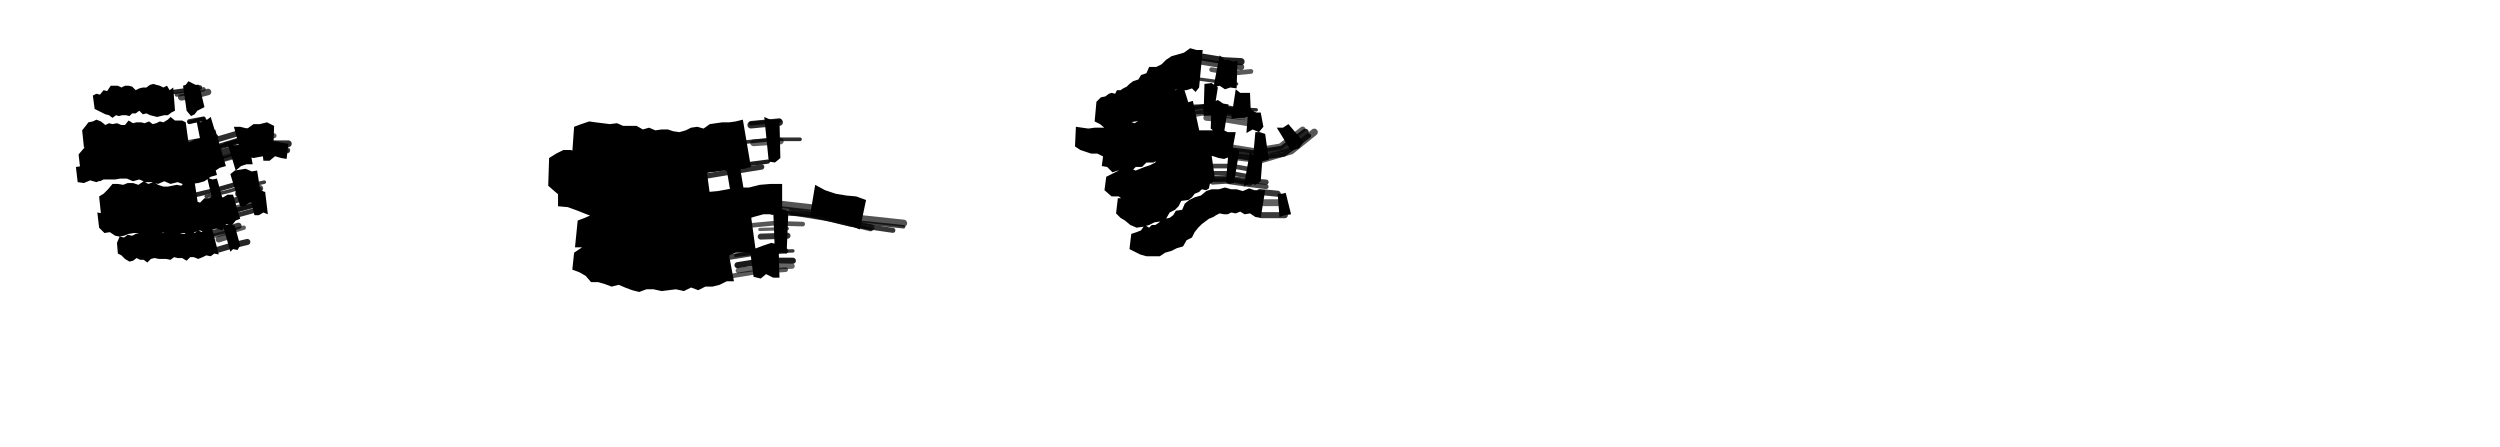
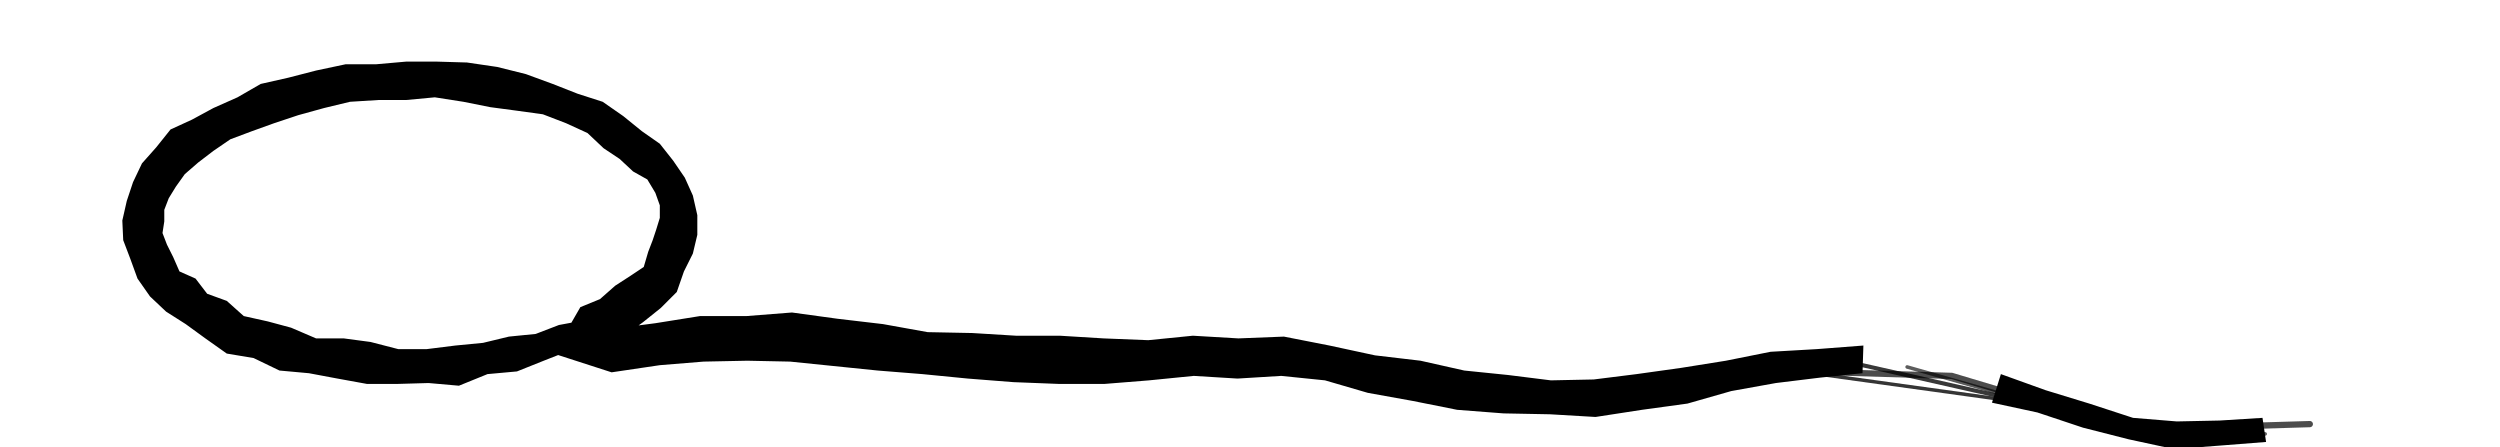
<svg xmlns="http://www.w3.org/2000/svg" viewBox="0 0 280 50" preserveAspectRatio="none">
-   <path fill="#000" d="M10.6 12.2 L11.0 12.4 L11.4 12.6 L11.8 12.8 L12.2 12.9 L12.6 13.2 L13.0 12.9 L13.3 13.0 L13.7 12.9 L14.1 12.9 L14.5 13.0 L14.8 12.7 L15.2 12.7 L15.6 12.4 L16.0 12.8 L16.4 12.7 L16.8 12.9 L17.2 13.0 L17.6 13.1 L18.0 13.0 L18.4 12.9 L18.8 12.9 L19.2 12.6 L19.6 12.4 L19.4 9.8 L19.0 10.1 L18.7 9.6 L18.3 9.8 L17.9 9.6 L17.5 9.5 L17.2 9.4 L16.8 9.5 L16.4 9.8 L16.0 9.8 L15.6 9.9 L15.2 10.1 L14.8 9.7 L14.4 9.6 L14.0 9.6 L13.6 9.8 L13.2 9.6 L12.8 9.6 L12.4 9.6 L12.0 10.2 L11.6 10.1 L11.2 10.6 L10.8 10.5 L10.4 10.7 Z M20.9 12.4 L21.4 13.0 L21.8 12.8 L22.1 12.4 L22.5 12.2 L22.9 12.0 L22.3 9.5 L21.9 9.5 L21.5 9.3 L21.1 9.1 L20.8 9.5 L20.5 9.6 Z M9.4 16.5 L9.9 16.9 L10.4 17.1 L10.8 17.2 L11.2 17.0 L11.6 17.0 L12.0 16.8 L12.4 16.4 L12.8 16.6 L13.2 16.5 L13.7 16.5 L14.1 16.3 L14.5 16.5 L14.9 16.8 L15.3 16.7 L15.8 16.6 L16.2 16.8 L16.6 16.8 L17.1 16.7 L17.5 16.5 L18.0 16.7 L18.4 16.8 L18.9 16.7 L19.3 16.6 L19.8 16.9 L20.3 16.8 L20.7 16.5 L21.2 16.6 L20.8 13.7 L20.4 13.5 L20.0 13.5 L19.6 13.5 L19.1 13.1 L18.8 13.4 L18.3 13.7 L17.9 13.6 L17.5 13.8 L17.1 13.9 L16.7 13.6 L16.2 13.8 L15.8 13.7 L15.3 13.7 L14.9 13.8 L14.4 13.5 L14.0 14.0 L13.6 14.0 L13.1 13.8 L12.6 13.9 L12.2 13.8 L11.8 14.0 L11.3 13.6 L10.8 13.4 L10.4 13.6 L9.9 13.7 L9.6 14.1 L9.2 14.6 Z M22.5 16.0 L22.9 15.8 L23.3 15.4 L23.8 15.5 L24.2 15.1 L23.6 13.1 L23.2 13.4 L22.8 13.3 L22.5 13.7 L22.0 13.5 Z M9.0 19.0 L9.8 19.7 L10.5 20.1 L11.2 20.3 L11.8 20.0 L12.4 19.8 L13.0 19.7 L13.6 19.6 L14.3 19.6 L14.9 19.2 L15.5 19.6 L16.2 19.5 L16.9 19.9 L17.5 19.8 L18.2 19.9 L18.9 19.7 L19.6 19.6 L20.3 19.5 L21.1 19.4 L21.8 19.2 L22.5 19.1 L23.2 19.1 L24.0 19.2 L24.6 18.8 L25.3 18.6 L24.1 14.5 L23.6 14.9 L22.9 14.9 L22.4 15.5 L21.8 15.6 L21.3 15.9 L20.7 16.0 L20.0 15.8 L19.4 15.6 L18.8 15.5 L18.2 15.4 L17.5 15.4 L16.9 15.5 L16.2 15.8 L15.5 15.9 L14.8 16.2 L14.1 15.9 L13.4 15.9 L12.7 16.1 L12.0 15.9 L11.3 15.6 L10.6 15.8 L10.0 16.4 L9.4 16.6 L8.8 17.3 Z M27.2 17.9 L27.7 17.5 L28.4 17.7 L28.9 17.6 L29.5 17.5 L30.1 17.4 L30.6 17.2 L30.7 14.1 L29.9 13.7 L29.1 13.9 L28.4 13.9 L27.7 14.4 L26.9 14.2 L26.2 14.2 Z M8.7 20.4 L9.4 20.5 L10.1 20.2 L10.8 20.4 L11.5 20.1 L12.2 20.1 L12.9 20.1 L13.5 20.0 L14.2 20.0 L14.9 20.3 L15.6 20.1 L16.3 20.4 L17.0 20.4 L17.7 20.6 L18.4 20.3 L19.1 20.6 L19.9 20.4 L20.7 20.7 L21.4 20.6 L22.2 20.5 L22.9 20.3 L23.6 19.8 L24.3 19.6 L23.5 16.6 L22.9 16.8 L22.2 16.9 L21.6 17.2 L20.9 17.0 L20.3 17.2 L19.7 17.3 L19.0 17.4 L18.4 17.2 L17.7 17.6 L17.0 17.6 L16.3 17.5 L15.6 17.6 L14.9 17.7 L14.1 17.8 L13.4 18.0 L12.7 17.8 L12.0 18.0 L11.3 18.0 L10.5 18.0 L9.9 18.2 L9.2 18.6 L8.5 18.7 Z M26.4 19.1 L27.0 18.6 L27.6 18.4 L28.3 18.4 L27.8 15.7 L27.1 16.2 L26.4 16.3 L25.5 16.1 Z M29.5 18.0 L30.2 18.0 L30.8 17.5 L31.5 17.7 L32.1 17.8 L32.3 16.1 L31.6 16.0 L30.8 15.8 L30.1 16.1 L29.3 16.0 Z M11.3 23.9 L11.8 24.1 L12.4 24.7 L13.0 24.7 L13.5 24.5 L14.0 24.6 L14.5 24.5 L15.0 24.8 L15.5 24.6 L16.1 24.6 L16.6 25.0 L17.2 24.8 L17.7 24.6 L18.3 24.7 L18.8 24.2 L19.4 24.6 L20.0 24.4 L20.6 24.3 L21.2 24.6 L21.8 24.6 L22.4 24.4 L21.8 20.4 L21.3 20.3 L20.8 20.3 L20.3 20.8 L19.8 20.7 L19.3 20.8 L18.8 20.9 L18.3 20.9 L17.7 20.7 L17.2 20.4 L16.6 20.6 L16.1 20.3 L15.5 20.7 L14.9 20.5 L14.3 20.5 L13.8 20.7 L13.2 20.6 L12.6 20.6 L12.1 21.2 L11.6 21.7 L11.1 22.0 Z M24.2 24.1 L24.8 24.0 L25.3 23.6 L24.3 20.0 L23.8 20.1 L23.2 19.9 Z M26.9 23.1 L27.4 23.1 L27.9 22.7 L28.3 22.6 L28.8 22.4 L29.3 22.3 L28.8 19.1 L28.2 19.2 L27.5 18.9 L26.9 19.0 L26.3 19.1 L25.8 19.5 Z M11.1 25.5 L11.7 26.1 L12.3 26.0 L12.9 26.4 L13.4 26.5 L13.9 26.4 L14.4 26.2 L15.0 26.1 L15.5 26.1 L16.1 26.1 L16.6 26.1 L17.2 26.4 L17.7 26.4 L18.3 26.0 L18.9 26.2 L19.4 26.2 L20.0 26.2 L20.6 26.1 L21.2 26.2 L21.8 26.0 L22.4 25.8 L23.1 26.1 L23.6 25.8 L24.2 25.6 L24.9 25.8 L25.3 25.1 L26.0 25.2 L26.4 24.7 L26.9 24.5 L26.1 21.8 L25.5 21.8 L25.0 22.1 L24.5 22.1 L23.9 21.9 L23.4 22.2 L22.9 22.2 L22.4 22.7 L21.9 22.5 L21.4 23.0 L20.9 22.8 L20.4 22.8 L19.9 22.8 L19.4 22.8 L18.8 23.0 L18.3 22.9 L17.7 22.9 L17.2 23.0 L16.6 23.1 L16.0 23.0 L15.4 22.8 L14.9 22.7 L14.3 22.8 L13.7 22.8 L13.1 23.1 L12.6 23.3 L12.0 23.6 L11.5 23.9 L10.9 23.8 Z M28.5 24.1 L29.0 24.1 L29.5 23.8 L30.0 24.0 L29.7 21.5 L29.1 21.3 L28.5 21.3 L27.8 21.3 Z M13.2 28.4 L13.6 28.6 L14.0 29.0 L14.5 29.3 L14.9 29.2 L15.3 28.9 L15.7 29.1 L16.1 29.1 L16.5 29.4 L16.9 29.0 L17.3 28.9 L17.8 29.0 L18.2 29.0 L18.6 29.0 L19.1 29.1 L19.5 28.8 L19.9 28.9 L20.4 28.9 L20.9 29.2 L21.3 28.8 L21.7 28.8 L22.2 29.0 L22.7 28.8 L23.1 28.6 L23.6 28.7 L24.0 28.4 L24.5 28.5 L23.8 25.8 L23.3 25.5 L23.0 25.6 L22.6 26.0 L22.2 25.8 L21.8 26.1 L21.4 25.8 L21.0 25.9 L20.7 26.2 L20.3 26.2 L19.9 26.1 L19.5 26.0 L19.0 26.0 L18.6 25.9 L18.2 26.1 L17.8 26.2 L17.4 25.9 L16.9 26.2 L16.5 26.0 L16.1 26.0 L15.6 26.1 L15.2 26.2 L14.8 26.4 L14.3 26.3 L13.9 26.6 L13.4 26.5 L13.1 27.2 Z M25.8 28.2 L26.1 27.9 L26.6 28.0 L26.9 27.5 L26.3 25.3 L25.8 25.1 L25.4 25.2 L24.9 25.0 Z M64.1 17.0 L64.8 17.3 L65.5 17.8 L66.1 18.4 L66.9 18.3 L67.6 18.5 L68.3 18.6 L69.1 18.6 L69.8 19.1 L70.6 19.1 L71.3 19.2 L72.1 19.2 L72.9 19.2 L73.8 19.1 L74.6 19.4 L75.4 19.5 L76.2 19.3 L77.0 19.2 L77.8 19.4 L78.7 19.5 L79.5 19.3 L80.3 19.2 L81.1 19.1 L81.9 19.2 L82.6 19.0 L83.4 18.9 L84.1 18.7 L83.2 13.4 L82.4 13.6 L81.7 13.7 L80.9 13.7 L80.2 13.8 L79.5 13.9 L78.8 14.4 L78.1 14.2 L77.4 14.3 L76.8 14.6 L76.1 14.8 L75.4 14.7 L74.8 14.5 L74.1 14.5 L73.4 14.6 L72.7 14.3 L72.0 14.5 L71.3 14.1 L70.5 14.1 L69.8 14.1 L69.1 13.8 L68.3 13.9 L67.5 13.8 L66.7 13.7 L66.0 13.6 L65.1 13.9 L64.3 14.2 Z M86.1 18.1 L86.8 18.2 L87.4 17.7 L87.3 13.4 L86.5 13.5 L85.6 13.1 Z M61.4 20.8 L62.2 21.5 L62.8 22.0 L63.5 22.3 L64.2 22.2 L64.9 22.1 L65.7 21.9 L66.4 22.0 L67.1 22.1 L67.8 22.4 L68.5 22.6 L69.2 22.8 L70.0 23.0 L70.8 23.1 L71.5 23.3 L72.4 23.0 L73.2 23.3 L74.0 23.0 L74.8 23.2 L75.6 23.3 L76.4 23.3 L77.3 23.3 L78.1 23.3 L78.9 23.0 L79.7 23.2 L79.0 18.0 L78.3 17.9 L77.6 18.1 L77.0 18.2 L76.3 18.5 L75.6 18.3 L74.9 18.7 L74.3 18.5 L73.6 18.5 L72.9 18.0 L72.2 17.9 L71.5 17.9 L70.8 17.7 L70.1 17.5 L69.3 17.8 L68.6 17.5 L67.7 17.8 L67.0 17.4 L66.2 17.1 L65.4 17.0 L64.6 17.0 L63.9 16.8 L63.1 16.8 L62.3 17.2 L61.5 17.7 Z M82.0 22.6 L82.7 22.1 L83.5 22.4 L82.7 17.7 L82.0 17.8 L81.2 17.9 Z M62.5 23.1 L63.6 23.2 L64.7 23.6 L65.7 24.0 L66.8 24.4 L67.9 24.4 L69.0 24.8 L70.2 25.2 L71.4 25.2 L72.5 25.5 L73.7 25.7 L75.0 25.6 L76.2 25.5 L77.4 25.7 L78.6 25.3 L79.8 25.0 L81.0 24.8 L82.2 24.9 L83.3 24.7 L84.4 24.3 L85.5 24.0 L86.5 24.0 L87.6 23.9 L87.6 20.6 L86.3 20.6 L85.1 20.7 L83.9 21.0 L82.7 21.0 L81.5 21.2 L80.4 21.4 L79.3 21.5 L78.2 21.8 L77.2 21.9 L76.1 21.7 L75.1 21.4 L74.0 21.4 L72.9 21.8 L71.9 21.3 L70.7 21.5 L69.6 21.4 L68.4 21.2 L67.3 21.0 L66.1 21.2 L64.9 21.3 L63.7 21.1 L62.5 21.7 Z M90.7 24.3 L91.8 24.2 L92.9 24.6 L94.0 24.8 L95.1 25.2 L96.3 25.7 L97.0 22.4 L95.9 22.0 L94.8 21.9 L93.6 21.7 L92.4 21.3 L91.3 20.7 Z M64.4 27.7 L65.2 27.7 L65.9 28.0 L66.5 28.7 L67.3 28.7 L68.0 28.9 L68.8 29.0 L69.6 28.9 L70.3 29.3 L71.1 29.5 L71.9 29.3 L72.7 29.5 L73.6 29.4 L74.4 29.8 L75.2 29.9 L76.1 29.7 L76.9 30.0 L77.8 30.0 L78.6 29.9 L79.4 29.8 L80.2 29.4 L81.0 29.2 L81.7 28.6 L82.4 28.3 L83.2 28.3 L84.0 28.3 L84.7 28.5 L84.1 24.1 L83.3 24.2 L82.5 24.3 L81.8 24.6 L81.0 24.6 L80.2 24.6 L79.4 24.5 L78.7 24.6 L78.0 24.7 L77.3 24.6 L76.6 25.0 L76.0 25.0 L75.3 25.2 L74.6 25.2 L73.9 25.1 L73.2 24.8 L72.5 24.6 L71.8 24.6 L71.0 24.5 L70.3 24.6 L69.5 24.2 L68.7 24.5 L67.9 24.3 L67.2 24.0 L66.4 24.0 L65.5 24.4 L64.7 24.7 Z M86.8 28.6 L87.5 28.2 L88.1 28.4 L88.3 23.6 L87.5 23.4 L86.6 23.5 Z M64.1 30.2 L64.9 30.5 L65.6 30.9 L66.2 31.6 L67.0 31.6 L67.7 31.8 L68.5 32.1 L69.3 31.9 L70.0 32.2 L70.8 32.5 L71.6 32.7 L72.4 32.4 L73.2 32.4 L74.1 32.6 L74.9 32.5 L75.7 32.4 L76.6 32.6 L77.4 32.2 L78.2 32.5 L79.0 32.1 L79.8 32.1 L80.6 31.9 L81.4 31.5 L82.2 31.5 L81.6 28.3 L80.8 28.3 L80.0 28.1 L79.3 28.3 L78.6 28.7 L77.8 28.3 L77.1 28.5 L76.4 28.3 L75.7 28.3 L75.0 28.3 L74.3 28.3 L73.6 28.0 L72.9 28.1 L72.2 28.0 L71.4 28.0 L70.7 27.7 L69.9 27.8 L69.2 27.7 L68.4 27.7 L67.6 27.7 L66.8 27.5 L66.0 27.5 L65.2 27.7 L64.3 28.3 Z M84.4 31.0 L85.2 31.2 L85.8 30.7 L86.6 31.1 L87.3 31.1 L87.2 27.4 L86.4 27.2 L85.5 27.5 L84.7 27.8 L84.0 28.0 Z M122.6 13.6 L123.2 13.9 L123.8 14.4 L124.5 14.6 L125.2 14.2 L125.9 14.3 L126.5 13.7 L127.2 13.6 L127.9 13.4 L128.4 12.9 L129.1 12.7 L129.5 12.2 L130.1 11.9 L130.3 11.3 L130.6 10.9 L131.1 10.6 L131.5 10.4 L131.7 10.0 L132.2 10.1 L132.6 10.1 L132.9 10.1 L133.2 10.0 L133.5 9.9 L133.9 10.3 L134.3 9.8 L134.7 5.6 L134.0 5.6 L133.3 5.4 L132.6 5.9 L131.9 6.1 L131.2 6.3 L130.6 6.7 L130.1 7.2 L129.5 7.5 L128.7 7.5 L128.4 8.2 L127.8 8.4 L127.5 8.9 L126.9 9.1 L126.5 9.4 L126.2 9.7 L125.8 9.9 L125.5 10.1 L125.1 10.1 L124.9 10.5 L124.5 10.4 L124.2 10.5 L123.8 10.8 L123.3 10.9 L122.8 11.4 Z M135.9 9.8 L136.6 9.6 L137.2 10.0 L137.8 9.8 L138.5 9.9 L138.6 6.8 L138.1 6.9 L137.6 6.7 L137.1 6.7 L136.6 6.2 Z M120.4 16.4 L121.0 16.8 L121.6 17.0 L122.2 17.2 L122.9 17.2 L123.5 17.5 L124.3 17.3 L125.0 17.4 L125.8 17.7 L126.6 17.6 L127.3 17.1 L128.1 17.0 L128.8 16.5 L129.4 16.1 L129.7 15.4 L130.3 14.9 L131.0 14.8 L131.6 14.5 L131.9 13.9 L132.4 13.7 L132.8 13.3 L133.2 13.2 L133.6 13.1 L132.6 9.9 L131.8 10.0 L131.2 10.5 L130.3 10.6 L129.7 11.1 L129.2 11.6 L128.7 12.0 L128.5 12.8 L128.0 13.1 L127.5 13.5 L127.1 13.8 L126.5 13.6 L126.1 13.8 L125.7 13.9 L125.4 14.2 L124.9 13.9 L124.4 14.1 L123.8 14.3 L123.2 14.3 L122.6 14.3 L121.9 14.4 L121.2 14.3 L120.5 14.2 Z M134.8 13.0 L135.3 12.9 L135.9 12.9 L136.4 9.8 L135.7 9.3 L134.9 9.4 Z M137.9 13.3 L138.6 13.2 L139.4 13.2 L140.1 12.8 L140.0 10.4 L139.5 10.4 L138.9 10.4 L138.4 10.0 Z M123.4 18.6 L124.0 18.7 L124.6 19.3 L125.2 19.1 L125.9 19.1 L126.6 19.3 L127.2 18.7 L127.9 18.7 L128.4 18.2 L129.2 18.2 L129.8 17.8 L130.3 17.4 L130.6 16.7 L131.4 16.8 L131.6 16.1 L132.1 15.8 L132.5 15.5 L133.1 15.6 L133.3 15.2 L133.8 15.2 L134.0 14.8 L134.4 15.0 L133.6 11.3 L132.9 11.5 L132.2 11.7 L131.7 12.2 L131.1 12.5 L130.6 13.0 L130.0 13.3 L129.6 13.8 L129.2 14.2 L128.9 14.8 L128.2 14.8 L128.0 15.2 L127.5 15.4 L127.2 15.6 L126.9 16.0 L126.5 16.1 L126.1 16.0 L125.7 15.9 L125.2 16.2 L124.7 16.3 L124.2 16.5 L123.7 16.3 Z M135.6 14.4 L136.0 14.7 L136.5 14.8 L137.1 14.8 L137.6 11.7 L137.0 11.6 L136.4 11.2 L135.7 11.5 Z M139.6 14.9 L140.3 14.5 L141.0 14.8 L141.5 14.2 L141.2 12.6 L140.7 12.6 L140.3 12.4 L139.8 12.3 Z M123.7 21.3 L124.5 22.0 L125.3 22.0 L126.1 22.6 L127.1 22.5 L127.9 22.2 L128.8 21.8 L129.4 21.1 L130.3 20.8 L131.0 20.4 L131.7 19.8 L132.4 19.4 L132.8 18.8 L133.5 18.5 L133.9 18.1 L134.5 18.1 L134.9 17.7 L135.4 17.4 L135.9 17.5 L136.5 17.7 L137.1 17.8 L137.9 17.5 L138.4 14.8 L137.5 14.8 L136.7 14.4 L135.8 14.6 L134.9 14.6 L134.0 14.6 L133.1 14.9 L132.2 15.2 L131.6 15.9 L130.9 16.5 L130.1 16.8 L129.6 17.4 L129.4 18.2 L128.8 18.5 L128.2 18.7 L127.7 18.9 L127.2 19.1 L126.7 18.9 L126.1 18.7 L125.5 19.0 L124.7 19.4 L123.9 19.8 Z M140.3 18.1 L141.2 18.1 L142.1 17.9 L141.7 15.0 L141.1 14.8 L140.6 14.8 Z M144.6 16.9 L145.5 16.6 L146.0 15.9 L144.3 13.9 L143.7 14.3 L143.0 14.3 Z M125.0 23.9 L125.5 24.4 L126.0 24.7 L126.6 25.2 L127.3 25.5 L128.0 25.4 L128.7 25.2 L129.3 24.9 L130.0 24.8 L130.6 24.5 L131.0 23.8 L131.6 23.5 L132.0 23.1 L132.3 22.5 L133.1 22.4 L133.5 22.1 L133.8 21.7 L134.3 21.5 L134.6 21.2 L135.1 21.3 L135.4 21.1 L135.5 20.6 L135.8 20.4 L136.1 20.2 L135.6 16.7 L134.9 16.8 L134.2 17.1 L133.4 17.0 L133.0 17.6 L132.2 17.7 L131.6 18.0 L131.2 18.5 L130.9 19.0 L130.7 19.7 L130.3 20.0 L130.0 20.5 L129.6 20.7 L129.2 20.9 L128.8 21.0 L128.4 20.9 L127.9 20.6 L127.7 20.8 L127.4 20.8 L127.1 21.0 L126.7 21.1 L126.3 21.5 L125.7 22.2 L125.2 22.2 Z M137.3 20.4 L137.7 20.6 L138.2 20.5 L138.8 16.9 L138.2 16.6 L137.6 16.9 Z M139.3 20.9 L140.0 20.5 L140.6 20.7 L141.2 20.3 L141.4 17.7 L140.9 17.5 L140.4 17.5 L140.0 17.0 Z M126.5 27.9 L127.1 28.2 L127.7 28.5 L128.4 28.7 L129.1 28.7 L129.9 28.7 L130.5 28.3 L131.2 28.1 L131.8 27.8 L132.5 27.6 L132.9 26.9 L133.5 26.6 L133.8 26.0 L134.2 25.5 L134.6 25.1 L135.0 24.8 L135.4 24.5 L135.9 24.3 L136.2 24.1 L136.6 23.9 L137.1 24.0 L137.5 24.0 L137.9 23.8 L138.4 23.9 L138.9 23.7 L139.4 24.0 L140.0 23.9 L140.6 24.3 L141.2 24.4 L141.7 21.3 L141.1 21.3 L140.5 21.3 L139.9 21.1 L139.2 21.4 L138.5 21.2 L137.9 21.2 L137.2 21.0 L136.5 21.2 L135.7 21.2 L135.1 21.4 L134.5 21.9 L133.8 22.1 L133.2 22.4 L132.7 22.8 L132.4 23.5 L131.7 23.6 L131.4 24.1 L131.0 24.4 L130.5 24.5 L130.1 24.7 L129.7 25.0 L129.4 25.2 L129.0 25.2 L128.7 25.5 L128.2 25.2 L127.8 25.8 L127.3 26.0 L126.7 26.2 Z M143.3 24.3 L143.9 24.1 L144.6 24.0 L144.0 21.6 L143.6 21.7 L143.1 21.7 Z" />
-   <path d="M19.8 10.6 L21.3 10.4 L22.8 10.0" fill="none" stroke="#000" stroke-width="0.48" stroke-linecap="round" opacity="0.71" />
-   <path d="M19.4 10.3 L20.9 10.1 L22.4 9.8" fill="none" stroke="#000" stroke-width="0.49" stroke-linecap="round" opacity="0.86" />
-   <path d="M20.3 10.9 L21.8 10.7 L23.3 10.3" fill="none" stroke="#000" stroke-width="0.73" stroke-linecap="round" opacity="0.70" />
-   <path d="M20.7 16.0 L22.5 15.7 L24.2 15.3" fill="none" stroke="#000" stroke-width="0.51" stroke-linecap="round" opacity="0.76" />
-   <path d="M21.2 13.6 L22.8 13.3" fill="none" stroke="#000" stroke-width="0.51" stroke-linecap="round" opacity="0.84" />
-   <path d="M21.2 13.7 L22.8 13.3" fill="none" stroke="#000" stroke-width="0.41" stroke-linecap="round" opacity="0.89" />
-   <path d="M24.0 16.6 L26.6 15.8 L29.3 15.3" fill="none" stroke="#000" stroke-width="0.68" stroke-linecap="round" opacity="0.86" />
-   <path d="M26.5 17.8 L28.9 17.2 L31.2 17.1" fill="none" stroke="#000" stroke-width="0.48" stroke-linecap="round" opacity="0.76" />
-   <path d="M24.0 16.6 L26.6 15.8 L29.3 15.3" fill="none" stroke="#000" stroke-width="0.38" stroke-linecap="round" opacity="0.87" />
-   <path d="M24.4 15.6 L27.1 14.8 L29.9 14.4" fill="none" stroke="#000" stroke-width="0.65" stroke-linecap="round" opacity="0.82" />
-   <path d="M25.3 16.2 L27.9 15.5 L30.7 15.2" fill="none" stroke="#000" stroke-width="0.55" stroke-linecap="round" opacity="0.64" />
-   <path d="M23.2 18.1 L25.9 17.3 L28.7 16.6 L31.5 16.5" fill="none" stroke="#000" stroke-width="0.37" stroke-linecap="round" opacity="0.85" />
-   <path d="M23.9 18.2 L26.7 17.4 L29.4 16.9 L32.2 16.9" fill="none" stroke="#000" stroke-width="0.54" stroke-linecap="round" opacity="0.66" />
-   <path d="M23.9 18.1 L26.6 17.3 L29.4 16.8 L32.2 16.8" fill="none" stroke="#000" stroke-width="0.60" stroke-linecap="round" opacity="0.61" />
-   <path d="M23.7 17.4 L26.5 16.6 L29.3 16.1 L32.3 16.1" fill="none" stroke="#000" stroke-width="0.75" stroke-linecap="round" opacity="0.83" />
-   <path d="M23.1 22.0 L25.3 21.5 L27.4 20.9 L29.6 20.4" fill="none" stroke="#000" stroke-width="0.40" stroke-linecap="round" opacity="0.77" />
-   <path d="M22.0 21.8 L24.1 21.3 L26.2 20.7 L28.4 20.2" fill="none" stroke="#000" stroke-width="0.53" stroke-linecap="round" opacity="0.86" />
-   <path d="M22.8 23.3 L25.0 22.8 L27.2 22.2 L29.2 21.7" fill="none" stroke="#000" stroke-width="0.68" stroke-linecap="round" opacity="0.79" />
-   <path d="M26.7 21.7 L29.1 21.1" fill="none" stroke="#000" stroke-width="0.76" stroke-linecap="round" opacity="0.68" />
-   <path d="M26.6 23.5 L28.8 22.9" fill="none" stroke="#000" stroke-width="0.55" stroke-linecap="round" opacity="0.82" />
-   <path d="M26.0 23.5 L28.2 22.9" fill="none" stroke="#000" stroke-width="0.74" stroke-linecap="round" opacity="0.65" />
-   <path d="M26.7 21.8 L29.1 21.2" fill="none" stroke="#000" stroke-width="0.53" stroke-linecap="round" opacity="0.62" />
-   <path d="M26.2 24.2 L28.4 23.6" fill="none" stroke="#000" stroke-width="0.54" stroke-linecap="round" opacity="0.82" />
-   <path d="M24.0 26.4 L25.6 26.0 L27.3 25.5" fill="none" stroke="#000" stroke-width="0.49" stroke-linecap="round" opacity="0.64" />
-   <path d="M24.3 28.0 L26.0 27.5 L27.7 27.1" fill="none" stroke="#000" stroke-width="0.68" stroke-linecap="round" opacity="0.85" />
-   <path d="M23.5 26.2 L25.1 25.8 L26.7 25.3" fill="none" stroke="#000" stroke-width="0.72" stroke-linecap="round" opacity="0.78" />
-   <path d="M24.5 26.8 L26.1 26.3" fill="none" stroke="#000" stroke-width="0.71" stroke-linecap="round" opacity="0.66" />
-   <path d="M83.6 15.9 L86.6 15.6 L89.6 15.6" fill="none" stroke="#000" stroke-width="0.41" stroke-linecap="round" opacity="0.82" />
-   <path d="M84.1 14.0 L87.3 13.7" fill="none" stroke="#000" stroke-width="0.78" stroke-linecap="round" opacity="0.83" />
-   <path d="M84.1 13.8 L87.3 13.5" fill="none" stroke="#000" stroke-width="0.50" stroke-linecap="round" opacity="0.79" />
-   <path d="M84.4 16.0 L87.4 15.8" fill="none" stroke="#000" stroke-width="0.75" stroke-linecap="round" opacity="0.62" />
-   <path d="M79.9 19.0 L82.9 18.5 L86.0 18.1" fill="none" stroke="#000" stroke-width="0.47" stroke-linecap="round" opacity="0.89" />
-   <path d="M79.2 19.7 L82.2 19.2 L85.3 18.7" fill="none" stroke="#000" stroke-width="0.60" stroke-linecap="round" opacity="0.82" />
-   <path d="M80.4 22.2 L83.4 21.6 L86.2 21.3" fill="none" stroke="#000" stroke-width="0.38" stroke-linecap="round" opacity="0.76" />
-   <path d="M88.6 23.9 L92.9 24.6 L97.5 25.7" fill="none" stroke="#000" stroke-width="0.42" stroke-linecap="round" opacity="0.67" />
-   <path d="M87.6 23.3 L91.9 23.8 L96.4 24.9 L101.2 25.4" fill="none" stroke="#000" stroke-width="0.39" stroke-linecap="round" opacity="0.75" />
-   <path d="M88.6 23.7 L92.9 24.4 L97.6 25.5" fill="none" stroke="#000" stroke-width="0.70" stroke-linecap="round" opacity="0.65" />
-   <path d="M87.6 22.9 L92.0 23.4 L96.5 24.5 L101.2 25.0" fill="none" stroke="#000" stroke-width="0.80" stroke-linecap="round" opacity="0.67" />
-   <path d="M86.5 23.8 L90.7 24.0 L95.2 25.1 L100.0 25.8" fill="none" stroke="#000" stroke-width="0.56" stroke-linecap="round" opacity="0.79" />
-   <path d="M83.5 25.3 L86.7 25.0 L89.9 25.1" fill="none" stroke="#000" stroke-width="0.52" stroke-linecap="round" opacity="0.66" />
-   <path d="M85.2 26.5 L88.2 26.4" fill="none" stroke="#000" stroke-width="0.67" stroke-linecap="round" opacity="0.80" />
-   <path d="M85.1 25.7 L88.2 25.6" fill="none" stroke="#000" stroke-width="0.36" stroke-linecap="round" opacity="0.61" />
-   <path d="M82.0 30.9 L85.1 30.4 L88.0 30.2" fill="none" stroke="#000" stroke-width="0.52" stroke-linecap="round" opacity="0.64" />
-   <path d="M82.4 28.6 L85.6 28.2 L88.8 28.1" fill="none" stroke="#000" stroke-width="0.38" stroke-linecap="round" opacity="0.79" />
-   <path d="M82.7 30.3 L85.8 29.9 L88.7 29.8" fill="none" stroke="#000" stroke-width="0.62" stroke-linecap="round" opacity="0.60" />
-   <path d="M81.7 28.8 L84.8 28.3 L88.0 28.1" fill="none" stroke="#000" stroke-width="0.60" stroke-linecap="round" opacity="0.75" />
-   <path d="M82.6 29.7 L85.7 29.2 L88.8 29.2" fill="none" stroke="#000" stroke-width="0.68" stroke-linecap="round" opacity="0.90" />
-   <path d="M133.9 8.8 L136.1 9.1 L138.5 9.4" fill="none" stroke="#000" stroke-width="0.37" stroke-linecap="round" opacity="0.77" />
-   <path d="M134.6 6.9 L137.0 7.3 L139.0 7.5" fill="none" stroke="#000" stroke-width="0.71" stroke-linecap="round" opacity="0.71" />
-   <path d="M134.7 6.4 L137.1 6.8 L139.0 6.9" fill="none" stroke="#000" stroke-width="0.79" stroke-linecap="round" opacity="0.87" />
-   <path d="M135.7 7.8 L138.0 8.2 L140.1 8.0" fill="none" stroke="#000" stroke-width="0.53" stroke-linecap="round" opacity="0.65" />
-   <path d="M133.1 12.9 L134.8 12.6 L137.2 12.9 L140.1 13.2" fill="none" stroke="#000" stroke-width="0.65" stroke-linecap="round" opacity="0.66" />
-   <path d="M133.8 12.4 L136.0 12.4 L138.7 12.8" fill="none" stroke="#000" stroke-width="0.77" stroke-linecap="round" opacity="0.78" />
-   <path d="M132.8 12.3 L134.9 11.9 L137.3 12.2 L140.1 12.5" fill="none" stroke="#000" stroke-width="0.49" stroke-linecap="round" opacity="0.80" />
-   <path d="M135.1 13.2 L137.3 13.4 L139.7 13.8" fill="none" stroke="#000" stroke-width="0.65" stroke-linecap="round" opacity="0.63" />
-   <path d="M135.1 12.1 L137.5 12.4 L139.8 12.7" fill="none" stroke="#000" stroke-width="0.77" stroke-linecap="round" opacity="0.81" />
-   <path d="M135.1 12.2 L137.5 12.5 L139.8 12.8" fill="none" stroke="#000" stroke-width="0.45" stroke-linecap="round" opacity="0.81" />
-   <path d="M133.7 11.9 L136.4 11.8 L138.7 12.2 L140.7 12.3" fill="none" stroke="#000" stroke-width="0.38" stroke-linecap="round" opacity="0.84" />
-   <path d="M137.3 16.8 L140.4 17.2 L143.6 16.7 L146.2 14.8" fill="none" stroke="#000" stroke-width="0.76" stroke-linecap="round" opacity="0.86" />
-   <path d="M137.2 17.3 L140.3 17.8 L143.8 17.3 L146.6 15.2" fill="none" stroke="#000" stroke-width="0.49" stroke-linecap="round" opacity="0.86" />
-   <path d="M137.3 16.4 L140.4 16.9 L143.4 16.4 L145.9 14.5" fill="none" stroke="#000" stroke-width="0.65" stroke-linecap="round" opacity="0.65" />
-   <path d="M137.9 17.5 L141.2 17.9 L144.6 16.9 L147.2 14.8" fill="none" stroke="#000" stroke-width="0.79" stroke-linecap="round" opacity="0.66" />
-   <path d="M135.7 20.0 L137.3 19.9 L139.4 20.2 L141.8 20.4" fill="none" stroke="#000" stroke-width="0.58" stroke-linecap="round" opacity="0.76" />
-   <path d="M136.0 19.4 L137.9 19.4 L140.1 19.8" fill="none" stroke="#000" stroke-width="0.49" stroke-linecap="round" opacity="0.79" />
-   <path d="M136.1 20.1 L137.8 20.1 L140.0 20.5" fill="none" stroke="#000" stroke-width="0.61" stroke-linecap="round" opacity="0.78" />
-   <path d="M135.8 20.4 L137.3 20.3 L139.4 20.6 L141.8 20.9" fill="none" stroke="#000" stroke-width="0.56" stroke-linecap="round" opacity="0.72" />
-   <path d="M135.9 18.6 L138.0 18.6 L140.2 19.0" fill="none" stroke="#000" stroke-width="0.52" stroke-linecap="round" opacity="0.75" />
-   <path d="M141.3 24.1 L143.9 24.1" fill="none" stroke="#000" stroke-width="0.68" stroke-linecap="round" opacity="0.77" />
-   <path d="M141.5 22.7 L143.7 22.7" fill="none" stroke="#000" stroke-width="0.77" stroke-linecap="round" opacity="0.62" />
-   <path d="M141.1 21.5 L143.1 21.7" fill="none" stroke="#000" stroke-width="0.68" stroke-linecap="round" opacity="0.78" />
+   <path fill="#000" d="M69.5 33.3 L67.5 34.6 L65.3 35.9 L62.6 36.4 L60.0 37.4 L57.0 37.7 L54.1 38.4 L51.0 38.7 L47.8 39.1 L44.6 39.1 L41.5 38.3 L38.5 37.9 L35.4 37.9 L32.6 36.7 L30.0 36.0 L27.3 35.4 L25.4 33.7 L23.2 32.9 L21.9 31.2 L20.1 30.4 L19.4 28.8 L18.7 27.4 L18.2 26.1 L18.4 24.8 L18.4 23.5 L18.9 22.2 L19.7 20.9 L20.7 19.5 L22.2 18.2 L23.9 16.9 L25.8 15.6 L28.2 14.7 L30.7 13.8 L33.4 12.9 L36.3 12.1 L39.2 11.4 L42.4 11.2 L45.5 11.2 L48.7 10.9 L51.9 11.4 L54.9 12.0 L57.9 12.4 L60.8 12.8 L63.4 13.8 L65.8 14.9 L67.6 16.6 L69.4 17.8 L70.9 19.2 L72.5 20.1 L73.4 21.6 L73.9 23.0 L73.9 24.4 L73.5 25.7 L73.1 26.9 L72.6 28.2 L72.1 29.9 L70.6 30.9 L68.9 32.0 L67.2 33.5 L65.0 34.4 L62.0 39.6 L68.5 41.7 L73.9 40.9 L78.8 40.5 L83.7 40.4 L88.5 40.5 L93.4 41.0 L98.3 41.5 L103.3 41.9 L108.4 42.4 L113.5 42.8 L118.6 43.0 L123.7 43.0 L128.7 42.6 L133.7 42.1 L138.6 42.4 L143.5 42.1 L148.4 42.6 L153.2 44.0 L158.2 44.9 L163.2 45.9 L168.4 46.3 L173.6 46.4 L178.7 46.7 L183.9 45.9 L189.0 45.2 L193.9 43.8 L198.9 42.9 L203.8 42.3 L208.6 41.8 L208.7 38.7 L203.5 39.1 L198.3 39.4 L193.3 40.4 L188.3 41.2 L183.3 41.9 L178.5 42.5 L173.7 42.6 L168.9 42.0 L164.0 41.5 L159.1 40.4 L154.0 39.8 L148.9 38.7 L143.8 37.7 L138.7 37.9 L133.6 37.6 L128.6 38.1 L123.6 37.9 L118.7 37.6 L113.8 37.6 L108.9 37.3 L103.9 37.2 L98.9 36.3 L93.8 35.7 L88.7 35.0 L83.6 35.4 L78.4 35.4 L73.4 36.2 L68.8 36.8 L65.2 36.3 L67.2 39.0 L69.8 37.7 L72.0 36.1 L74.0 34.5 L75.8 32.7 L76.6 30.4 L77.6 28.4 L78.1 26.3 L78.1 24.1 L77.6 21.9 L76.7 19.9 L75.4 18.0 L73.9 16.1 L71.9 14.7 L69.8 13.0 L67.5 11.4 L64.7 10.5 L61.9 9.4 L58.9 8.3 L55.7 7.5 L52.3 7.0 L48.9 6.9 L45.5 6.9 L42.1 7.2 L38.7 7.2 L35.4 7.9 L32.3 8.7 L29.2 9.4 L26.6 10.9 L23.9 12.1 L21.5 13.4 L19.1 14.5 L17.5 16.5 L15.9 18.3 L14.9 20.4 L14.2 22.5 L13.7 24.7 L13.8 26.9 L14.6 29.0 L15.4 31.2 L16.8 33.2 L18.6 34.9 L20.8 36.3 L23.0 37.9 L25.4 39.6 L28.4 40.1 L31.3 41.5 L34.6 41.8 L37.8 42.4 L41.1 43.0 L44.5 43.0 L48.0 42.9 L51.4 43.2 L54.6 41.9 L57.9 41.6 L60.9 40.4 L63.7 39.3 L66.5 38.3 L69.0 37.2 L71.0 35.5 Z M223.1 45.1 L228.2 46.2 L233.3 47.9 L238.4 49.2 L243.5 50.3 L248.7 49.9 L253.8 49.5 L253.4 46.8 L248.6 47.1 L243.8 47.2 L238.9 46.8 L234.0 45.2 L229.1 43.7 L224.1 41.9 Z" />
+   <path d="M198.7 41.5 L218.6 42.1 L238.6 48.1 L258.7 47.5" fill="none" stroke="#000" stroke-width="0.70" stroke-linecap="round" opacity="0.70" />
+   <path d="M213.6 41.1 L233.6 46.8 L253.7 48.6" fill="none" stroke="#000" stroke-width="0.40" stroke-linecap="round" opacity="0.64" />
+   <path d="M188.7 43.7 L208.6 40.9 L228.5 45.4 L248.6 49.2" fill="none" stroke="#000" stroke-width="0.46" stroke-linecap="round" opacity="0.78" />
+   <path d="M203.7 41.9 L223.2 44.6 L243.5 50.0" fill="none" stroke="#000" stroke-width="0.39" stroke-linecap="round" opacity="0.79" />
</svg>
